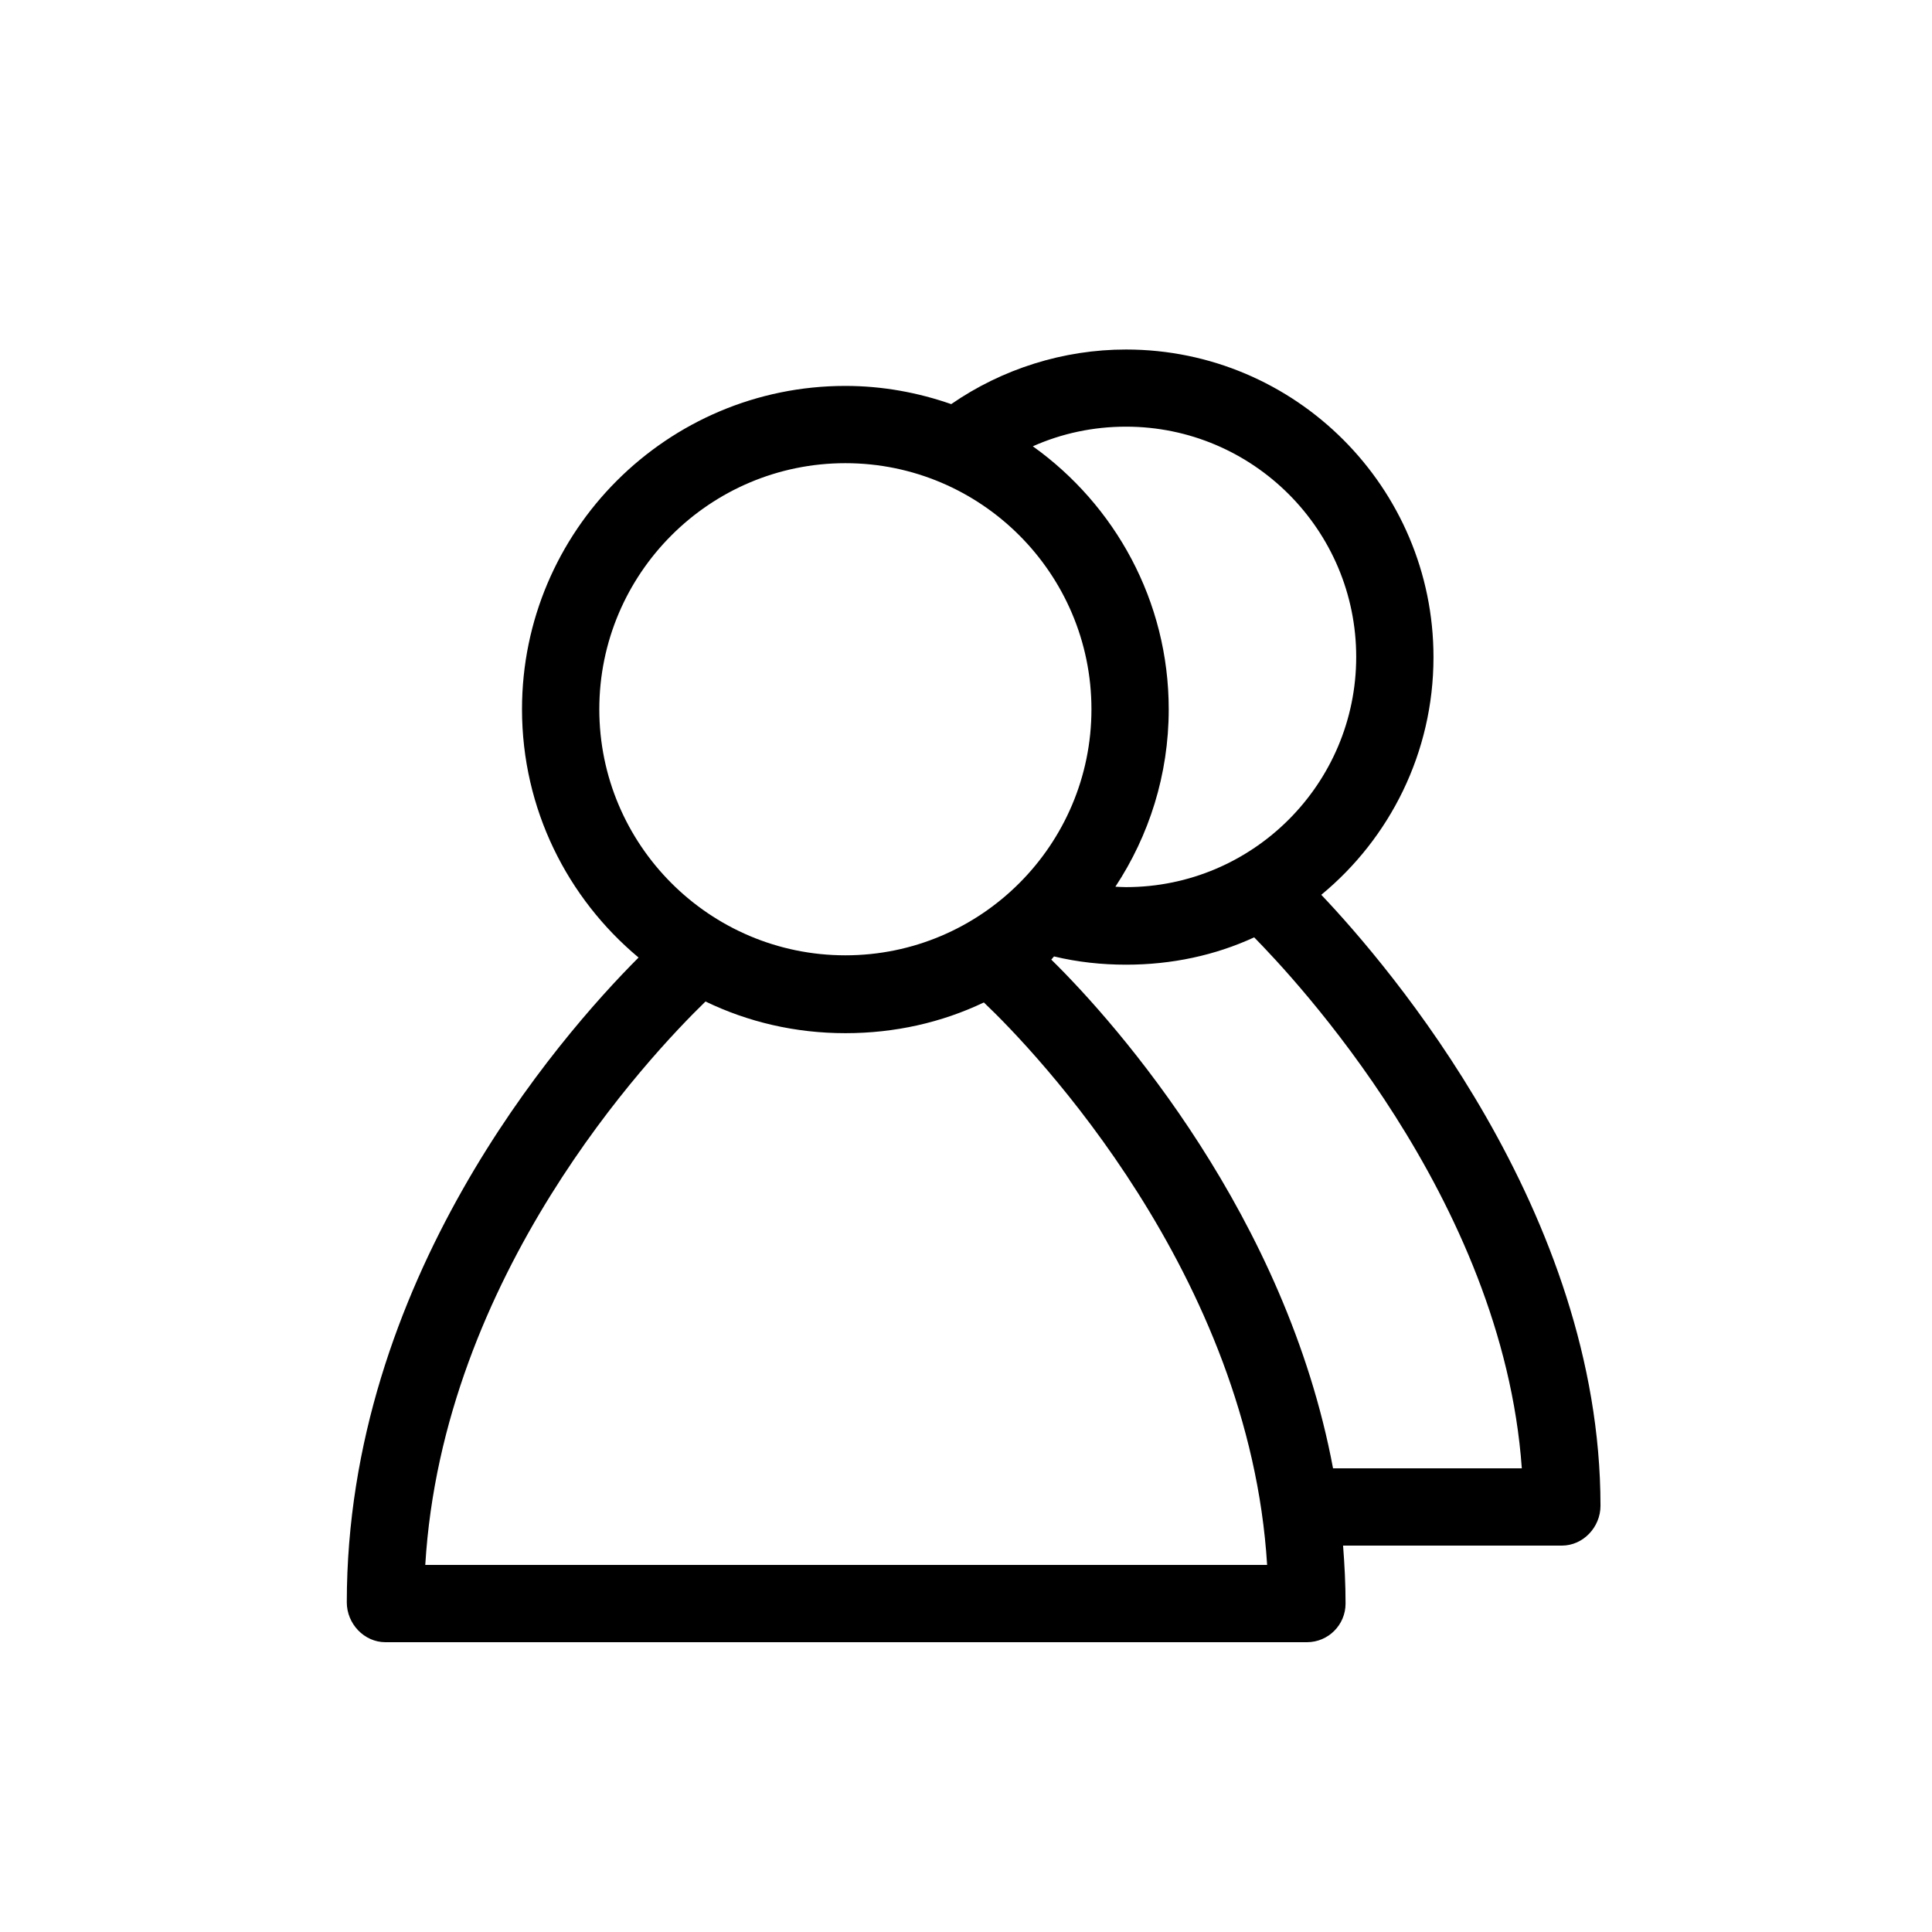
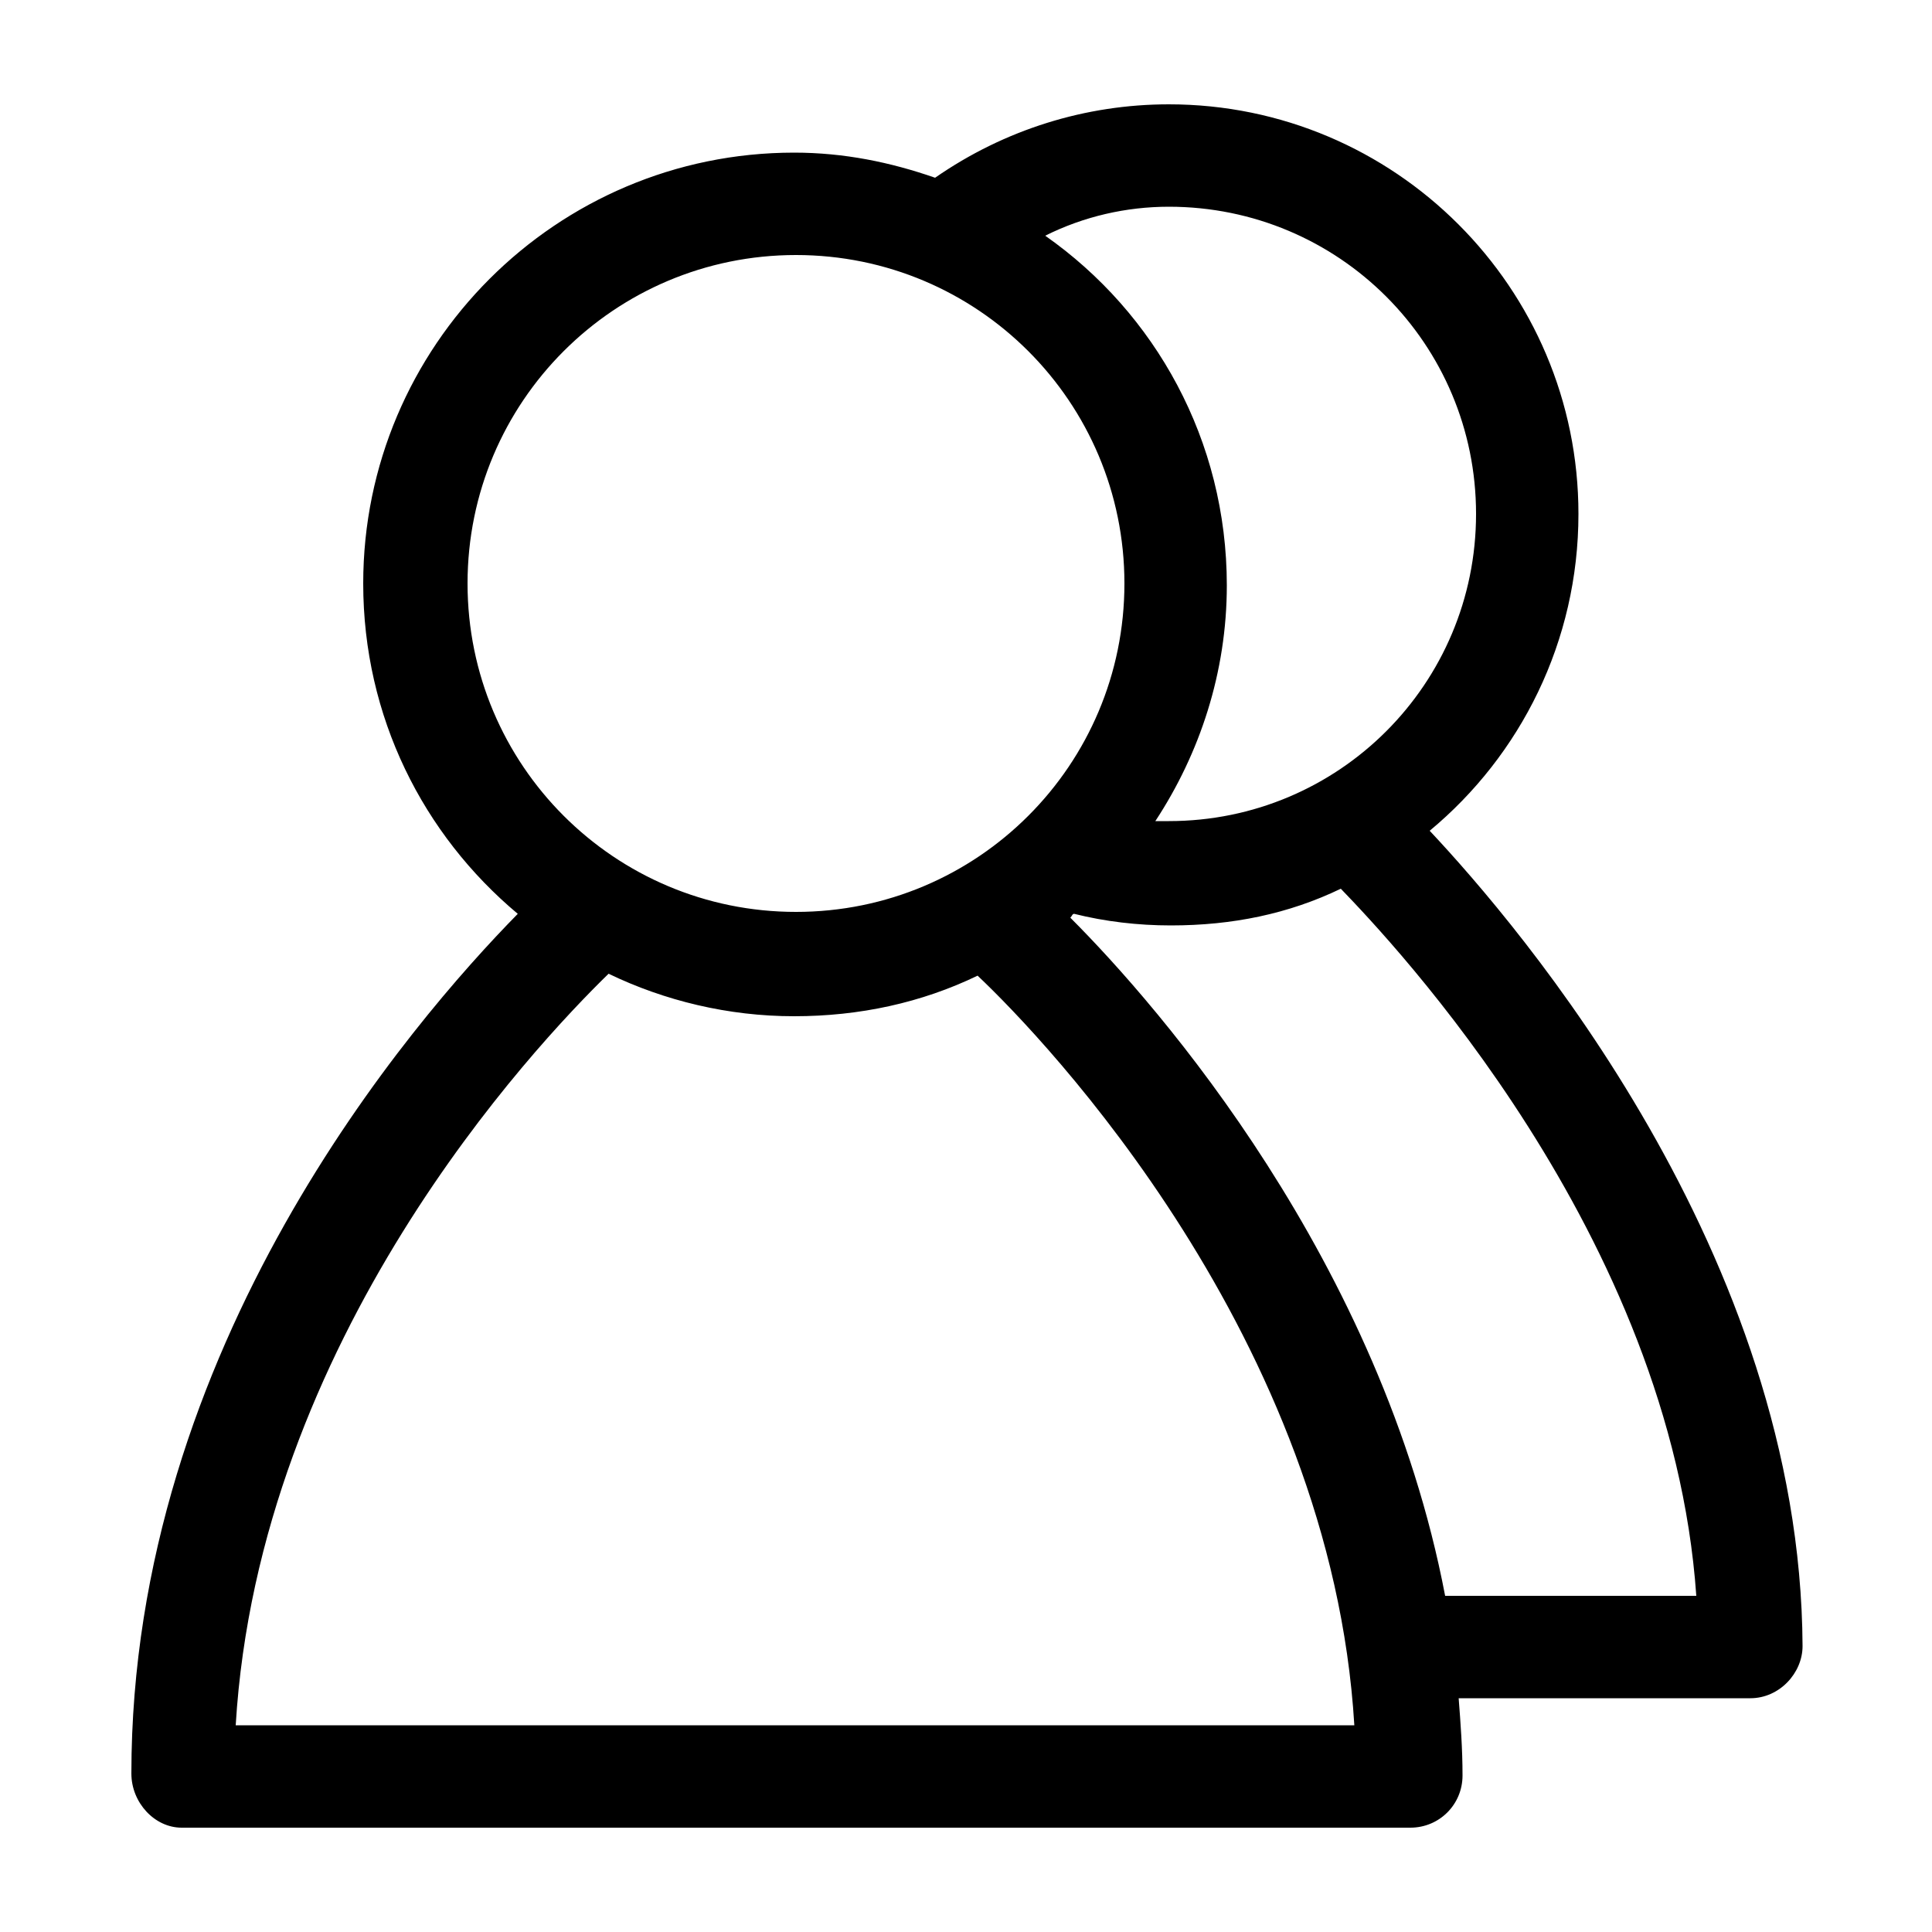
- <svg xmlns="http://www.w3.org/2000/svg" version="1.1" id="Layer_1" x="0px" y="0px" width="100px" height="100px" viewBox="0 0 100 100" enable-background="new 0 0 100 100" xml:space="preserve">
+ <svg xmlns="http://www.w3.org/2000/svg" version="1.1" id="Layer_1" x="0px" y="0px" viewBox="0 0 100 100" style="enable-background:new 0 0 100 100;" xml:space="preserve">
  <g>
-     <path d="M19.951,85h47.695c1.105,0,2-0.896,2-2c0-1.018-0.051-2-0.129-3h11.324c1.104,0,2-0.955,2-2.06   c0-15.181-10.975-27.964-14.452-31.625c3.544-2.921,5.808-7.358,5.808-12.3c0-8.776-7.139-15.924-15.915-15.924   c-3.233,0-6.401,0.998-9.047,2.826c-1.719-0.599-3.558-0.942-5.479-0.942c-9.229,0-16.737,7.507-16.737,16.736   c0,5.16,2.35,9.778,6.033,12.851c-4.175,4.181-15.102,16.77-15.102,33.377C17.951,84.045,18.847,85,19.951,85z M78.769,76h-9.771   c-2.436-13-11.094-22.905-14.585-26.333c0.051-0.042,0.096-0.12,0.145-0.162c1.216,0.292,2.465,0.427,3.726,0.427   c2.368,0,4.609-0.482,6.632-1.415C66.908,50.549,77.773,62,78.769,76z M58.282,22.084c6.57,0,11.915,5.346,11.915,11.917   c0,6.57-5.345,11.916-11.915,11.916c-0.185,0-0.366-0.013-0.55-0.021c1.74-2.639,2.761-5.793,2.761-9.184   c0-5.611-2.784-10.574-7.034-13.612C54.96,22.432,56.589,22.084,58.282,22.084z M31.02,36.711c0-7.023,5.714-12.737,12.737-12.737   s12.736,5.714,12.736,12.737c0,7.023-5.713,12.736-12.736,12.736S31.02,43.734,31.02,36.711z M36.517,51.837   c2.195,1.06,4.644,1.64,7.24,1.64c2.567,0,4.991-0.553,7.167-1.59C53.576,54.396,64.668,66,65.586,81H22.012   C22.912,66,33.594,54.677,36.517,51.837z" />
+     <path d="M9.4,94.6H73c1.5,0,2.7-1.2,2.7-2.7c0-1.4-0.1-2.7-0.2-4h15.1c1.5,0,2.7-1.3,2.7-2.7C93.2,64.9,78.6,47.9,74,43   c4.7-3.9,7.7-9.8,7.7-16.4c0-11.7-9.5-21.2-21.2-21.2c-4.3,0-8.5,1.3-12.1,3.8c-2.3-0.8-4.7-1.3-7.3-1.3c-12.3,0-22.3,10-22.3,22.3   c0,6.9,3.1,13,8,17.1C21.3,52.9,6.8,69.7,6.8,91.8C6.8,93.3,8,94.6,9.4,94.6z M87.8,82.6h-13C71.5,65.3,60,52.1,55.4,47.5   c0.1-0.1,0.1-0.2,0.2-0.2c1.6,0.4,3.3,0.6,5,0.6c3.2,0,6.1-0.6,8.8-1.9C72,48.7,86.5,63.9,87.8,82.6z M60.5,10.7   c8.8,0,15.9,7.1,15.9,15.9c0,8.8-7.1,15.9-15.9,15.9c-0.2,0-0.5,0-0.7,0c2.3-3.5,3.7-7.7,3.7-12.2c0-7.5-3.7-14.1-9.4-18.1   C56.1,11.2,58.3,10.7,60.5,10.7z M24.2,30.2c0-9.4,7.6-17,17-17s17,7.6,17,17s-7.6,17-17,17S24.2,39.6,24.2,30.2z M31.5,50.4   c2.9,1.4,6.2,2.2,9.6,2.2c3.4,0,6.6-0.7,9.5-2.1c3.5,3.3,18.3,18.8,19.5,38.8H12.2C13.4,69.3,27.6,54.2,31.5,50.4z" />
  </g>
</svg>
